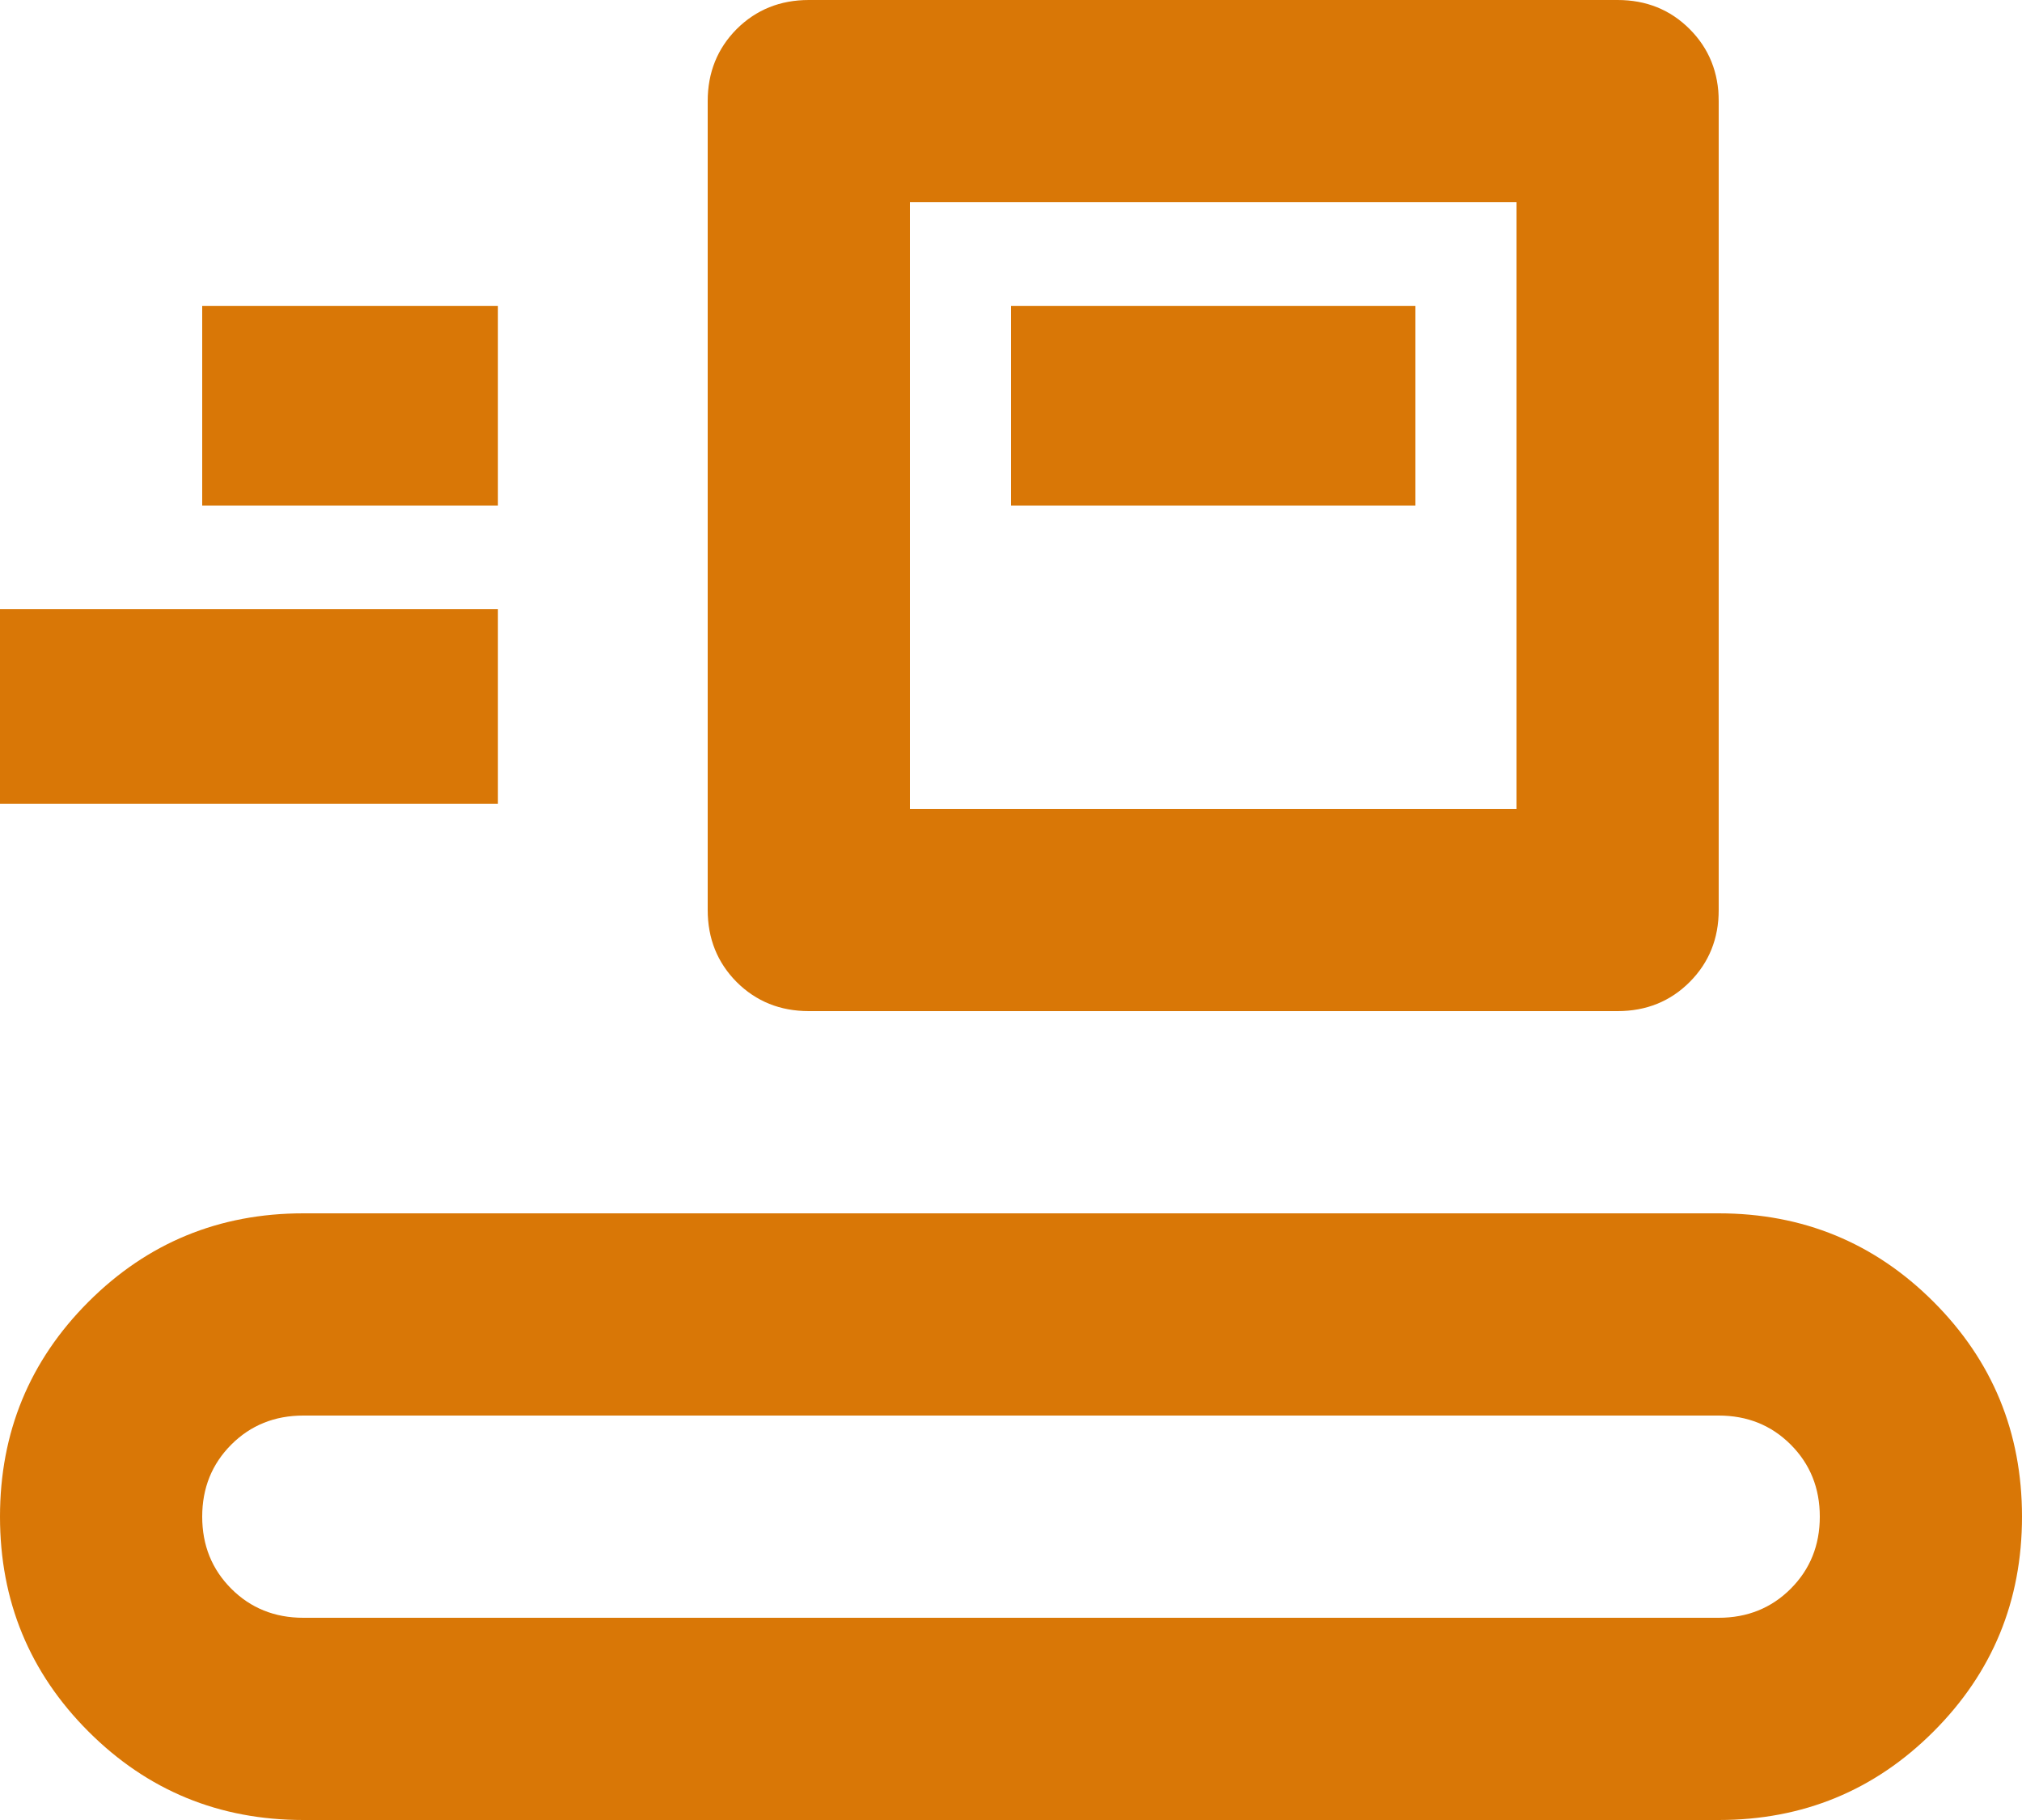
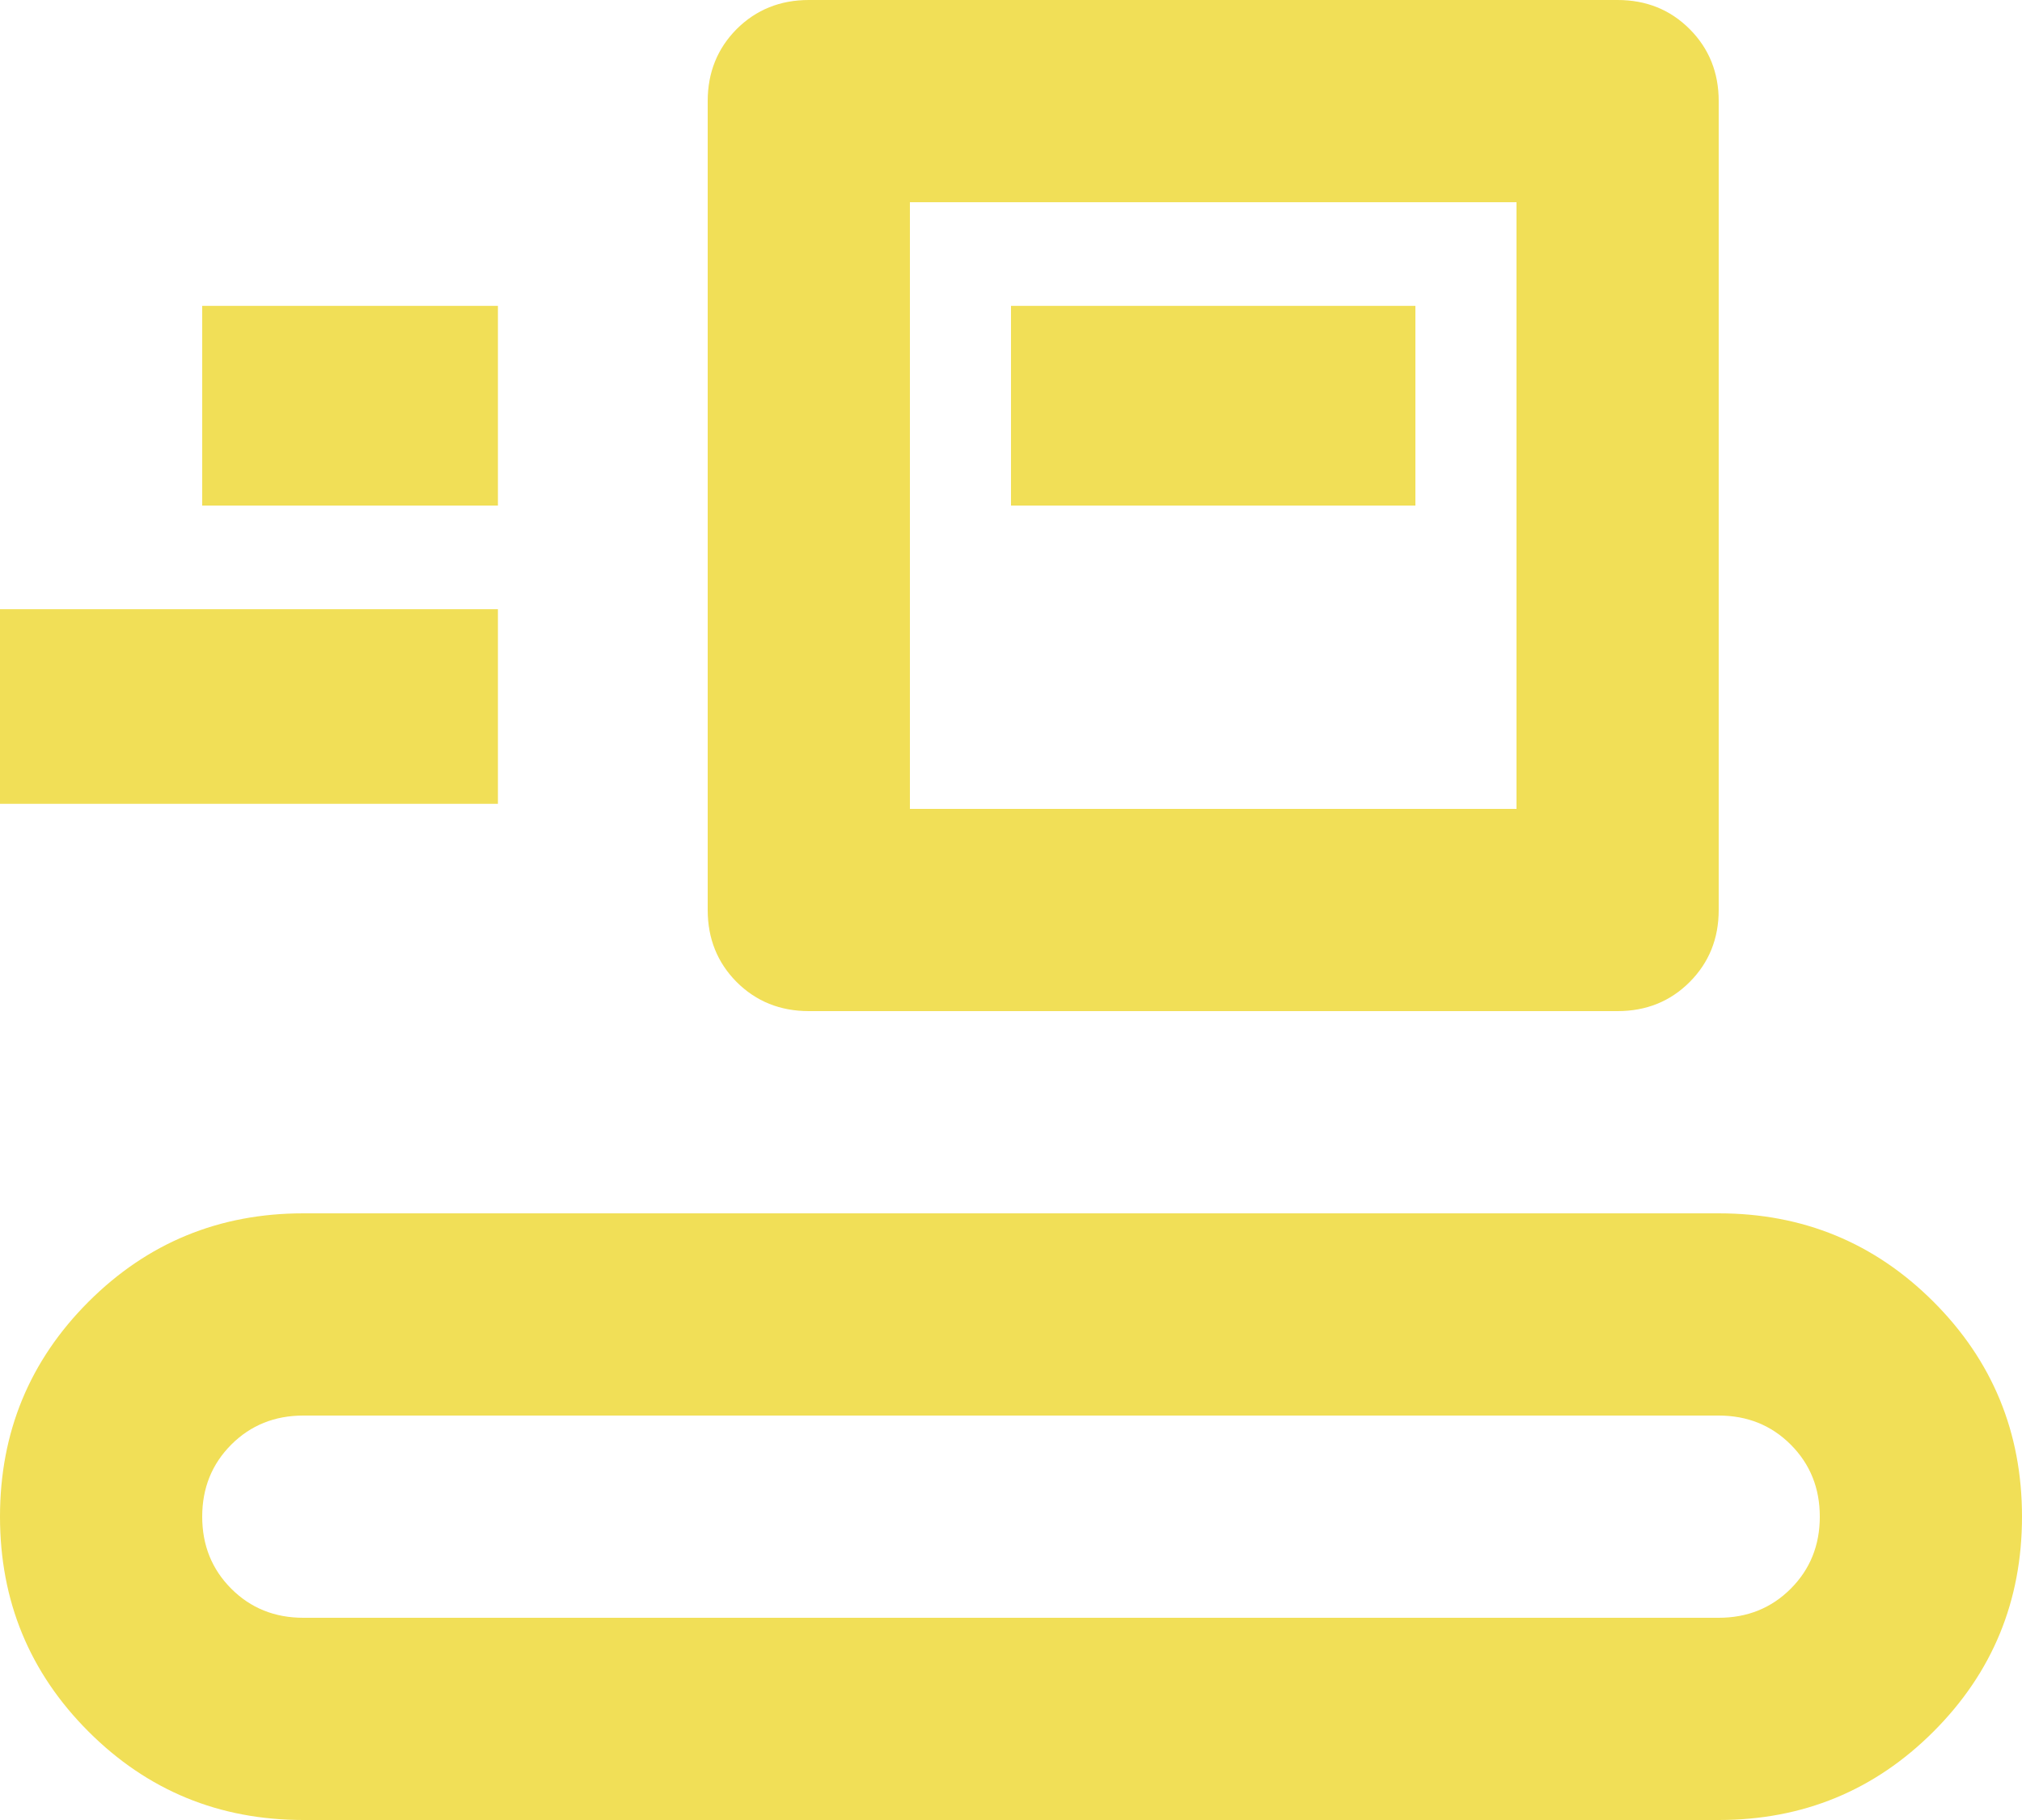
<svg xmlns="http://www.w3.org/2000/svg" preserveAspectRatio="none" overflow="visible" style="display: block;" width="20" height="18" viewBox="0 0 20 18" fill="none">
  <g id="Container">
-     <path id="Icon" d="M3 18C2.167 18 1.458 17.708 0.875 17.125C0.292 16.542 0 15.833 0 15C0 14.167 0.292 13.458 0.875 12.875C1.458 12.292 2.167 12 3 12H17C17.833 12 18.542 12.292 19.125 12.875C19.708 13.458 20 14.167 20 15C20 15.833 19.708 16.542 19.125 17.125C18.542 17.708 17.833 18 17 18H3V18M3 16H17C17.283 16 17.521 15.904 17.712 15.713C17.904 15.521 18 15.283 18 15C18 14.717 17.904 14.479 17.712 14.287C17.521 14.096 17.283 14 17 14H3C2.717 14 2.479 14.096 2.288 14.287C2.096 14.479 2 14.717 2 15C2 15.283 2.096 15.521 2.288 15.713C2.479 15.904 2.717 16 3 16V16M8 10C7.717 10 7.479 9.904 7.287 9.713C7.096 9.521 7 9.283 7 9V1C7 0.717 7.096 0.479 7.287 0.287C7.479 0.096 7.717 0 8 0H16C16.283 0 16.521 0.096 16.712 0.287C16.904 0.479 17 0.717 17 1V9C17 9.283 16.904 9.521 16.712 9.713C16.521 9.904 16.283 10 16 10H8V10M9 8H15V2H9V8V8M0 7.95V6.025H4.925V7.95H0V7.95M10 5H14V3.025H10V5V5M2 5H4.925V3.025H2V5V5M9 8V2V2V8V8V8" fill="#D97706" />
+     <path id="Icon" d="M3 18C2.167 18 1.458 17.708 0.875 17.125C0.292 16.542 0 15.833 0 15C0 14.167 0.292 13.458 0.875 12.875C1.458 12.292 2.167 12 3 12H17C17.833 12 18.542 12.292 19.125 12.875C19.708 13.458 20 14.167 20 15C20 15.833 19.708 16.542 19.125 17.125C18.542 17.708 17.833 18 17 18H3V18M3 16H17C17.283 16 17.521 15.904 17.712 15.713C17.904 15.521 18 15.283 18 15C18 14.717 17.904 14.479 17.712 14.287C17.521 14.096 17.283 14 17 14H3C2.717 14 2.479 14.096 2.288 14.287C2.096 14.479 2 14.717 2 15C2 15.283 2.096 15.521 2.288 15.713C2.479 15.904 2.717 16 3 16V16M8 10C7.717 10 7.479 9.904 7.287 9.713C7.096 9.521 7 9.283 7 9V1C7 0.717 7.096 0.479 7.287 0.287C7.479 0.096 7.717 0 8 0H16C16.283 0 16.521 0.096 16.712 0.287C16.904 0.479 17 0.717 17 1V9C17 9.283 16.904 9.521 16.712 9.713C16.521 9.904 16.283 10 16 10H8V10M9 8H15V2H9V8V8M0 7.95V6.025H4.925V7.95H0V7.95M10 5H14V3.025H10V5V5M2 5H4.925V3.025H2V5V5M9 8V2V2V8V8V8" fill="#F1DF57" />
  </g>
</svg>
